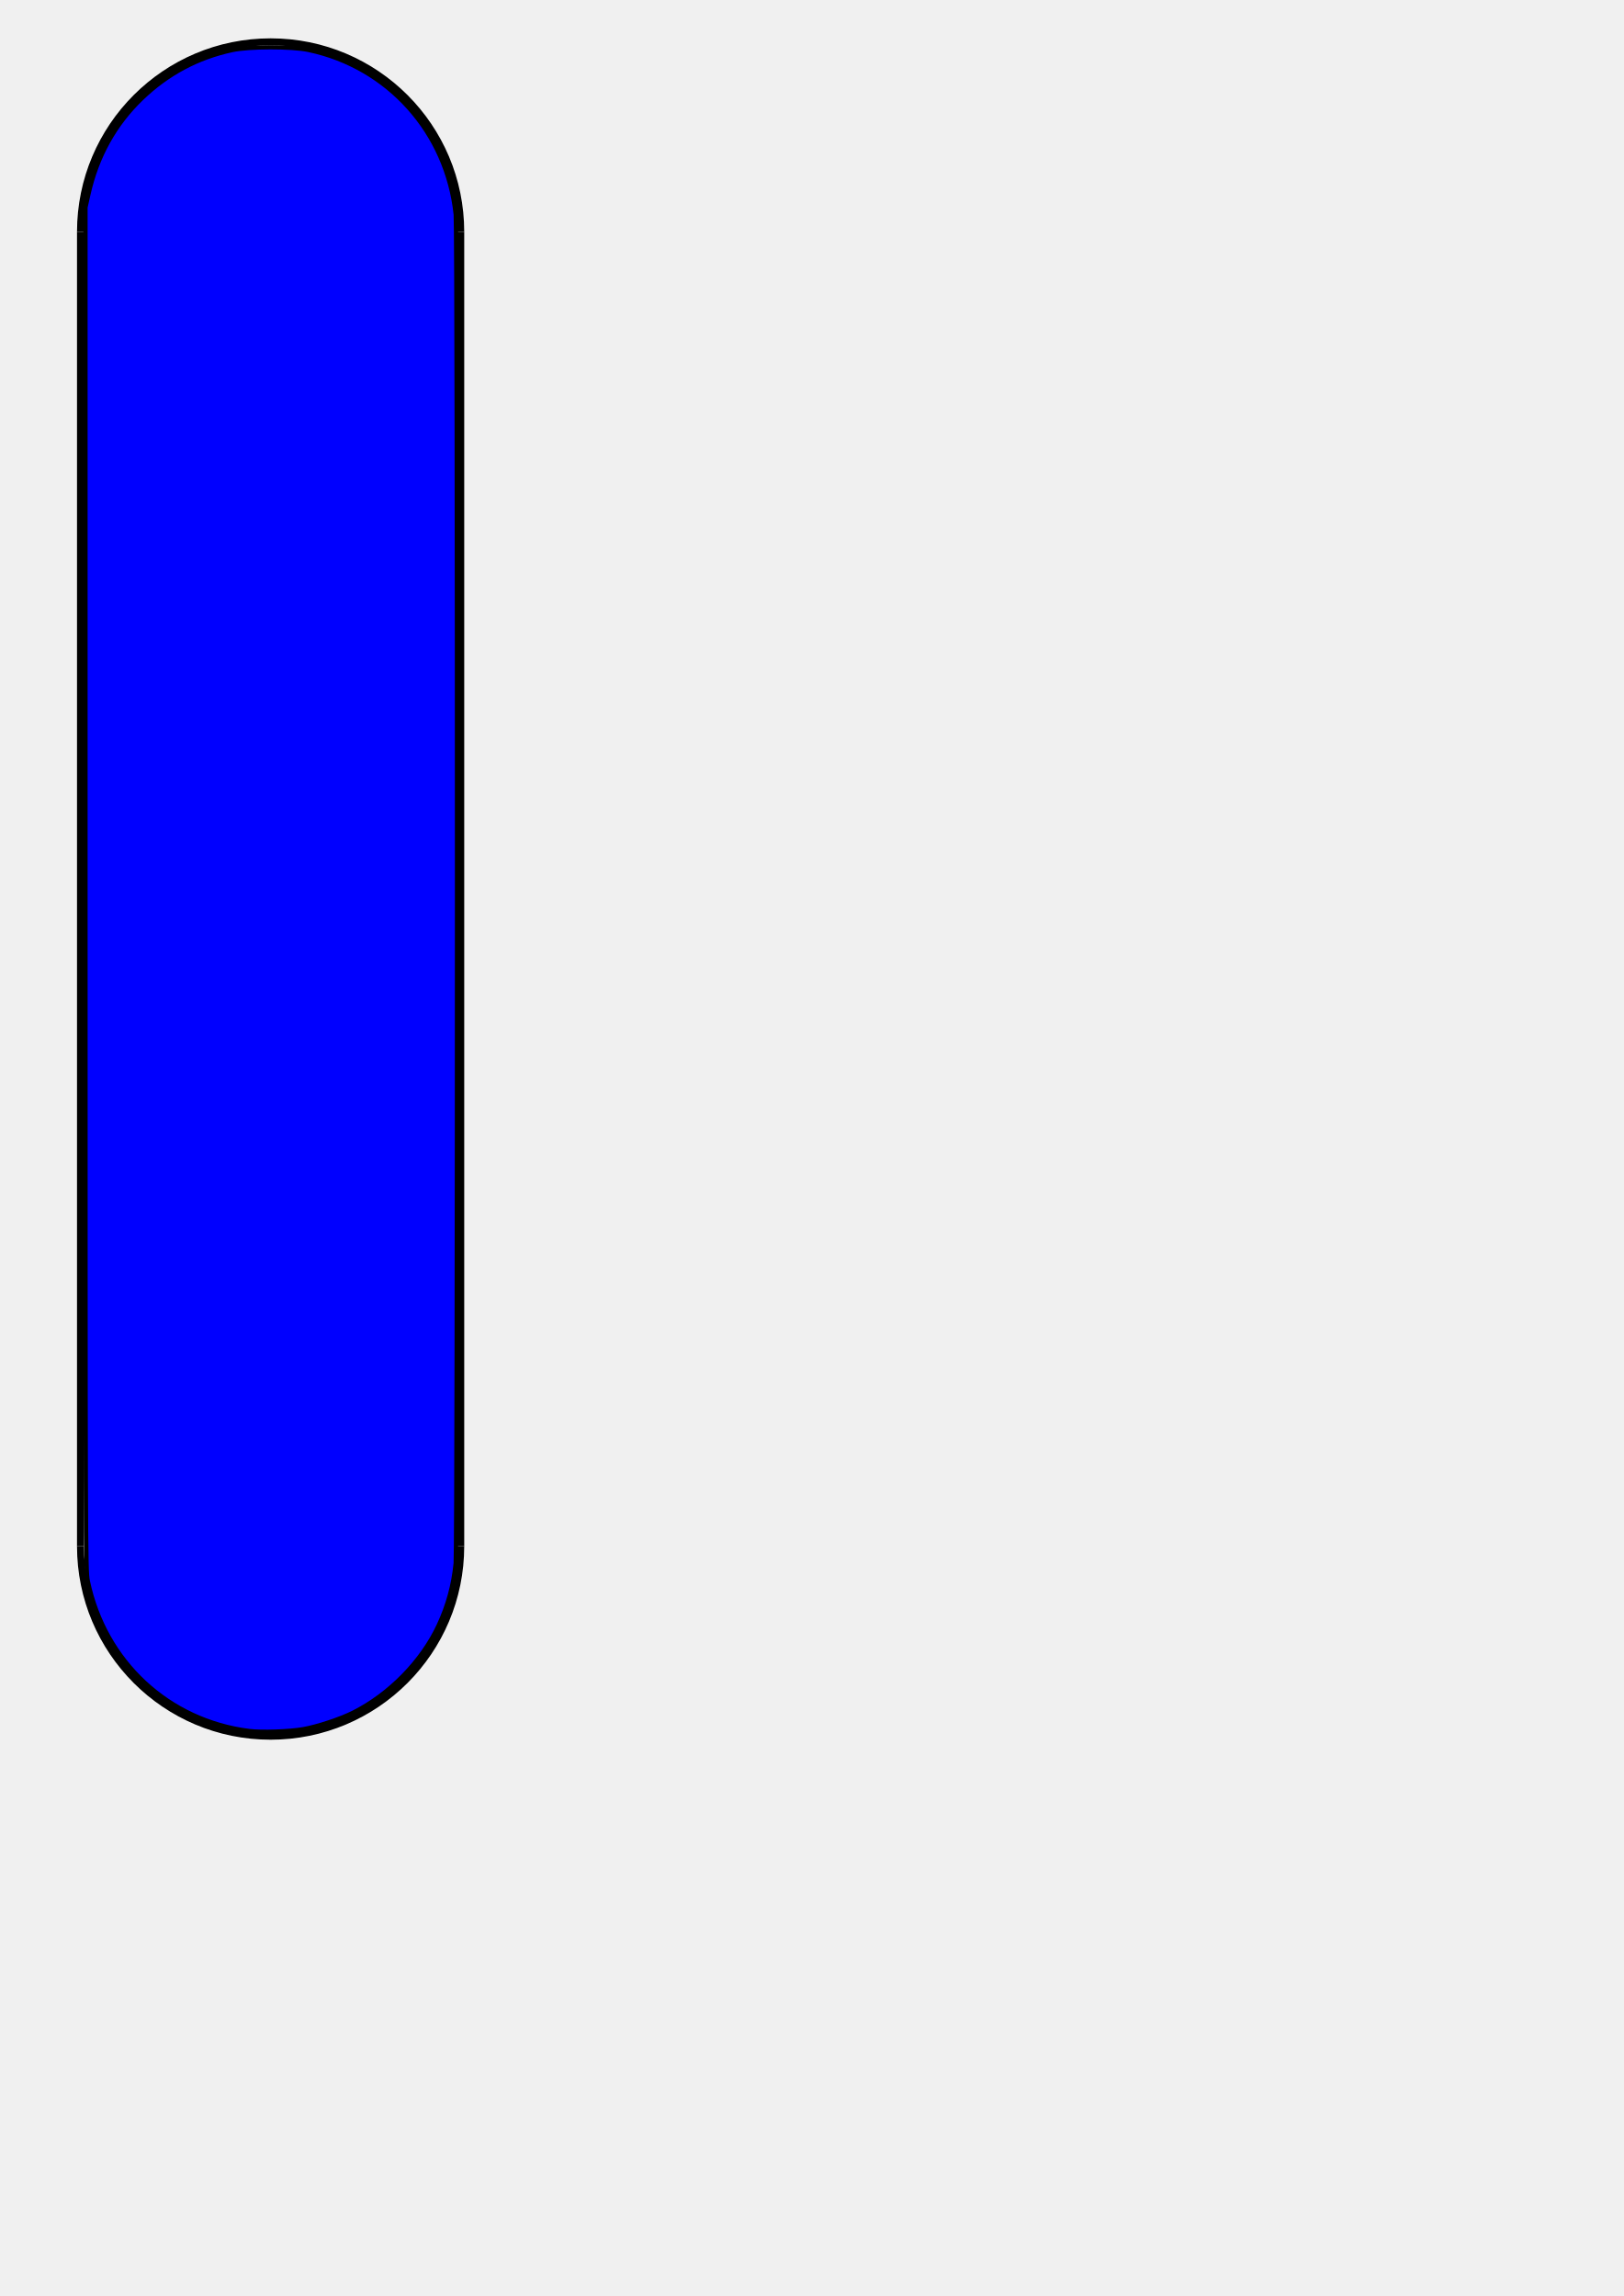
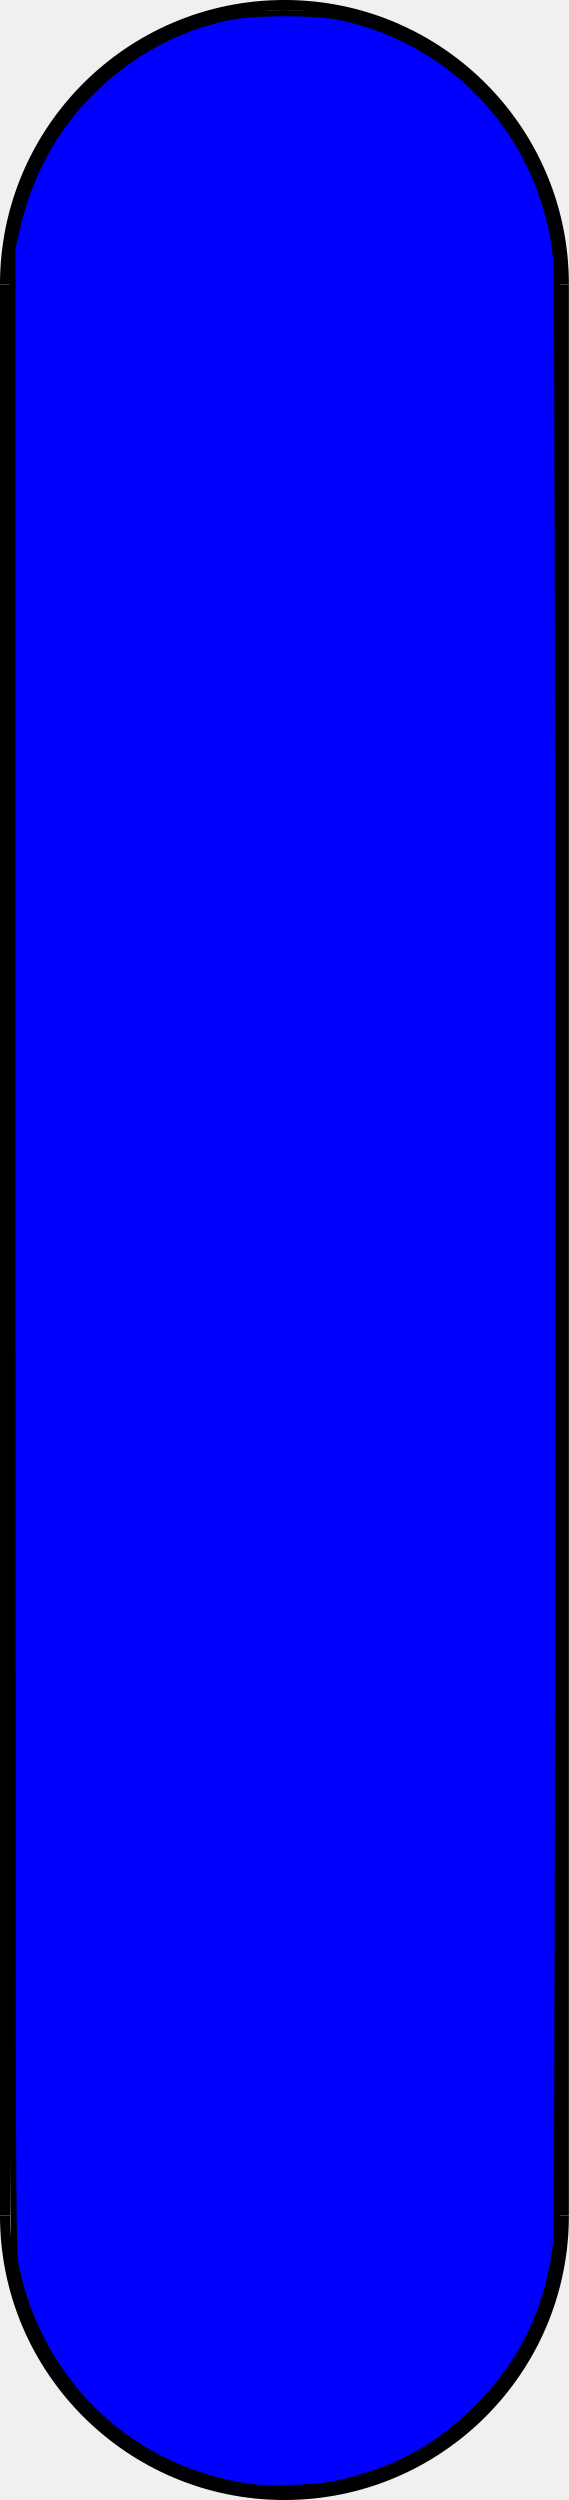
- <svg xmlns="http://www.w3.org/2000/svg" width="210mm" height="297mm" viewBox="0 0 210 297" version="1.1" id="svg8">
+ <svg xmlns="http://www.w3.org/2000/svg" width="50.079mm" height="220.079mm" viewBox="0 0 50.079 220.079" version="1.1" id="svg8">
  <defs id="defs2" />
-   <g id="layer1">
+   <g id="layer1" transform="translate(-9.960485,-4.960486)">
    <path id="path889" style="fill:#ffffff;fill-rule:evenodd;stroke:#000000;stroke-width:0.9;stroke-linecap:butt;stroke-linejoin:round;stroke-miterlimit:3.3;stroke-dasharray:none" d="M 10.41,30 C 10.41,16.42 21.42,5.41 35,5.41 48.58,5.41 59.59,16.42 59.59,30" />
    <path id="path889-5" style="fill:#ffffff;fill-rule:evenodd;stroke:#000000;stroke-width:0.9;stroke-linecap:butt;stroke-linejoin:round;stroke-miterlimit:3.3;stroke-dasharray:none" d="m 10.41,200 c 1e-6,13.58 11.009,24.59 24.59,24.59 13.58,0 24.59,-11.009 24.59,-24.59" />
-     <path style="fill:none;stroke:#000000;stroke-width:0.9;stroke-linecap:butt;stroke-linejoin:miter;stroke-opacity:1;stroke-miterlimit:4;stroke-dasharray:none" d="m 10.41,30 c -1e-6,170 -1e-6,170 -1e-6,170 v 0" id="path914" />
+     <path style="fill:none;stroke:#000000;stroke-width:0.9;stroke-linecap:butt;stroke-linejoin:miter;stroke-miterlimit:4;stroke-dasharray:none;stroke-opacity:1" d="m 10.41,30 c -1e-6,170 -1e-6,170 -1e-6,170 v 0" id="path914" />
    <path style="fill:none;stroke:#000000;stroke-width:0.9;stroke-linecap:butt;stroke-linejoin:miter;stroke-miterlimit:4;stroke-dasharray:none;stroke-opacity:1" d="m 59.59,30 c -1e-6,170 -1e-6,170 -1e-6,170 v 0" id="path914-1" />
    <path style="fill:#0000ff;fill-opacity:1;fill-rule:evenodd;stroke:#000000;stroke-width:2.069;stroke-linecap:butt;stroke-linejoin:round;stroke-miterlimit:4;stroke-dasharray:none" d="M 121.843,846.295 C 82.299,841.328 51.192,812.44 42.935,773.017 41.82,767.692 41.789,758.421 41.789,434.467 V 101.392 l 1.414,-6.315 C 47.36,76.508 56.097,60.76 69.248,48.129 81.894,35.982 96.52,28.161 113.447,24.494 c 8.285,-1.795 29.013,-1.837 37.356,-0.076 39.047,8.243 67.737,40.322 71.966,80.469 0.848,8.052 0.829,650.968 -0.02,659.397 -1.094,10.862 -3.717,20.456 -8.279,30.285 -8.161,17.579 -24.025,33.804 -41.783,42.732 -6.256,3.145 -17.5,6.87 -24.435,8.094 -6.766,1.194 -20.379,1.658 -26.409,0.901 z" id="path950" transform="scale(0.2645833)" />
  </g>
</svg>
